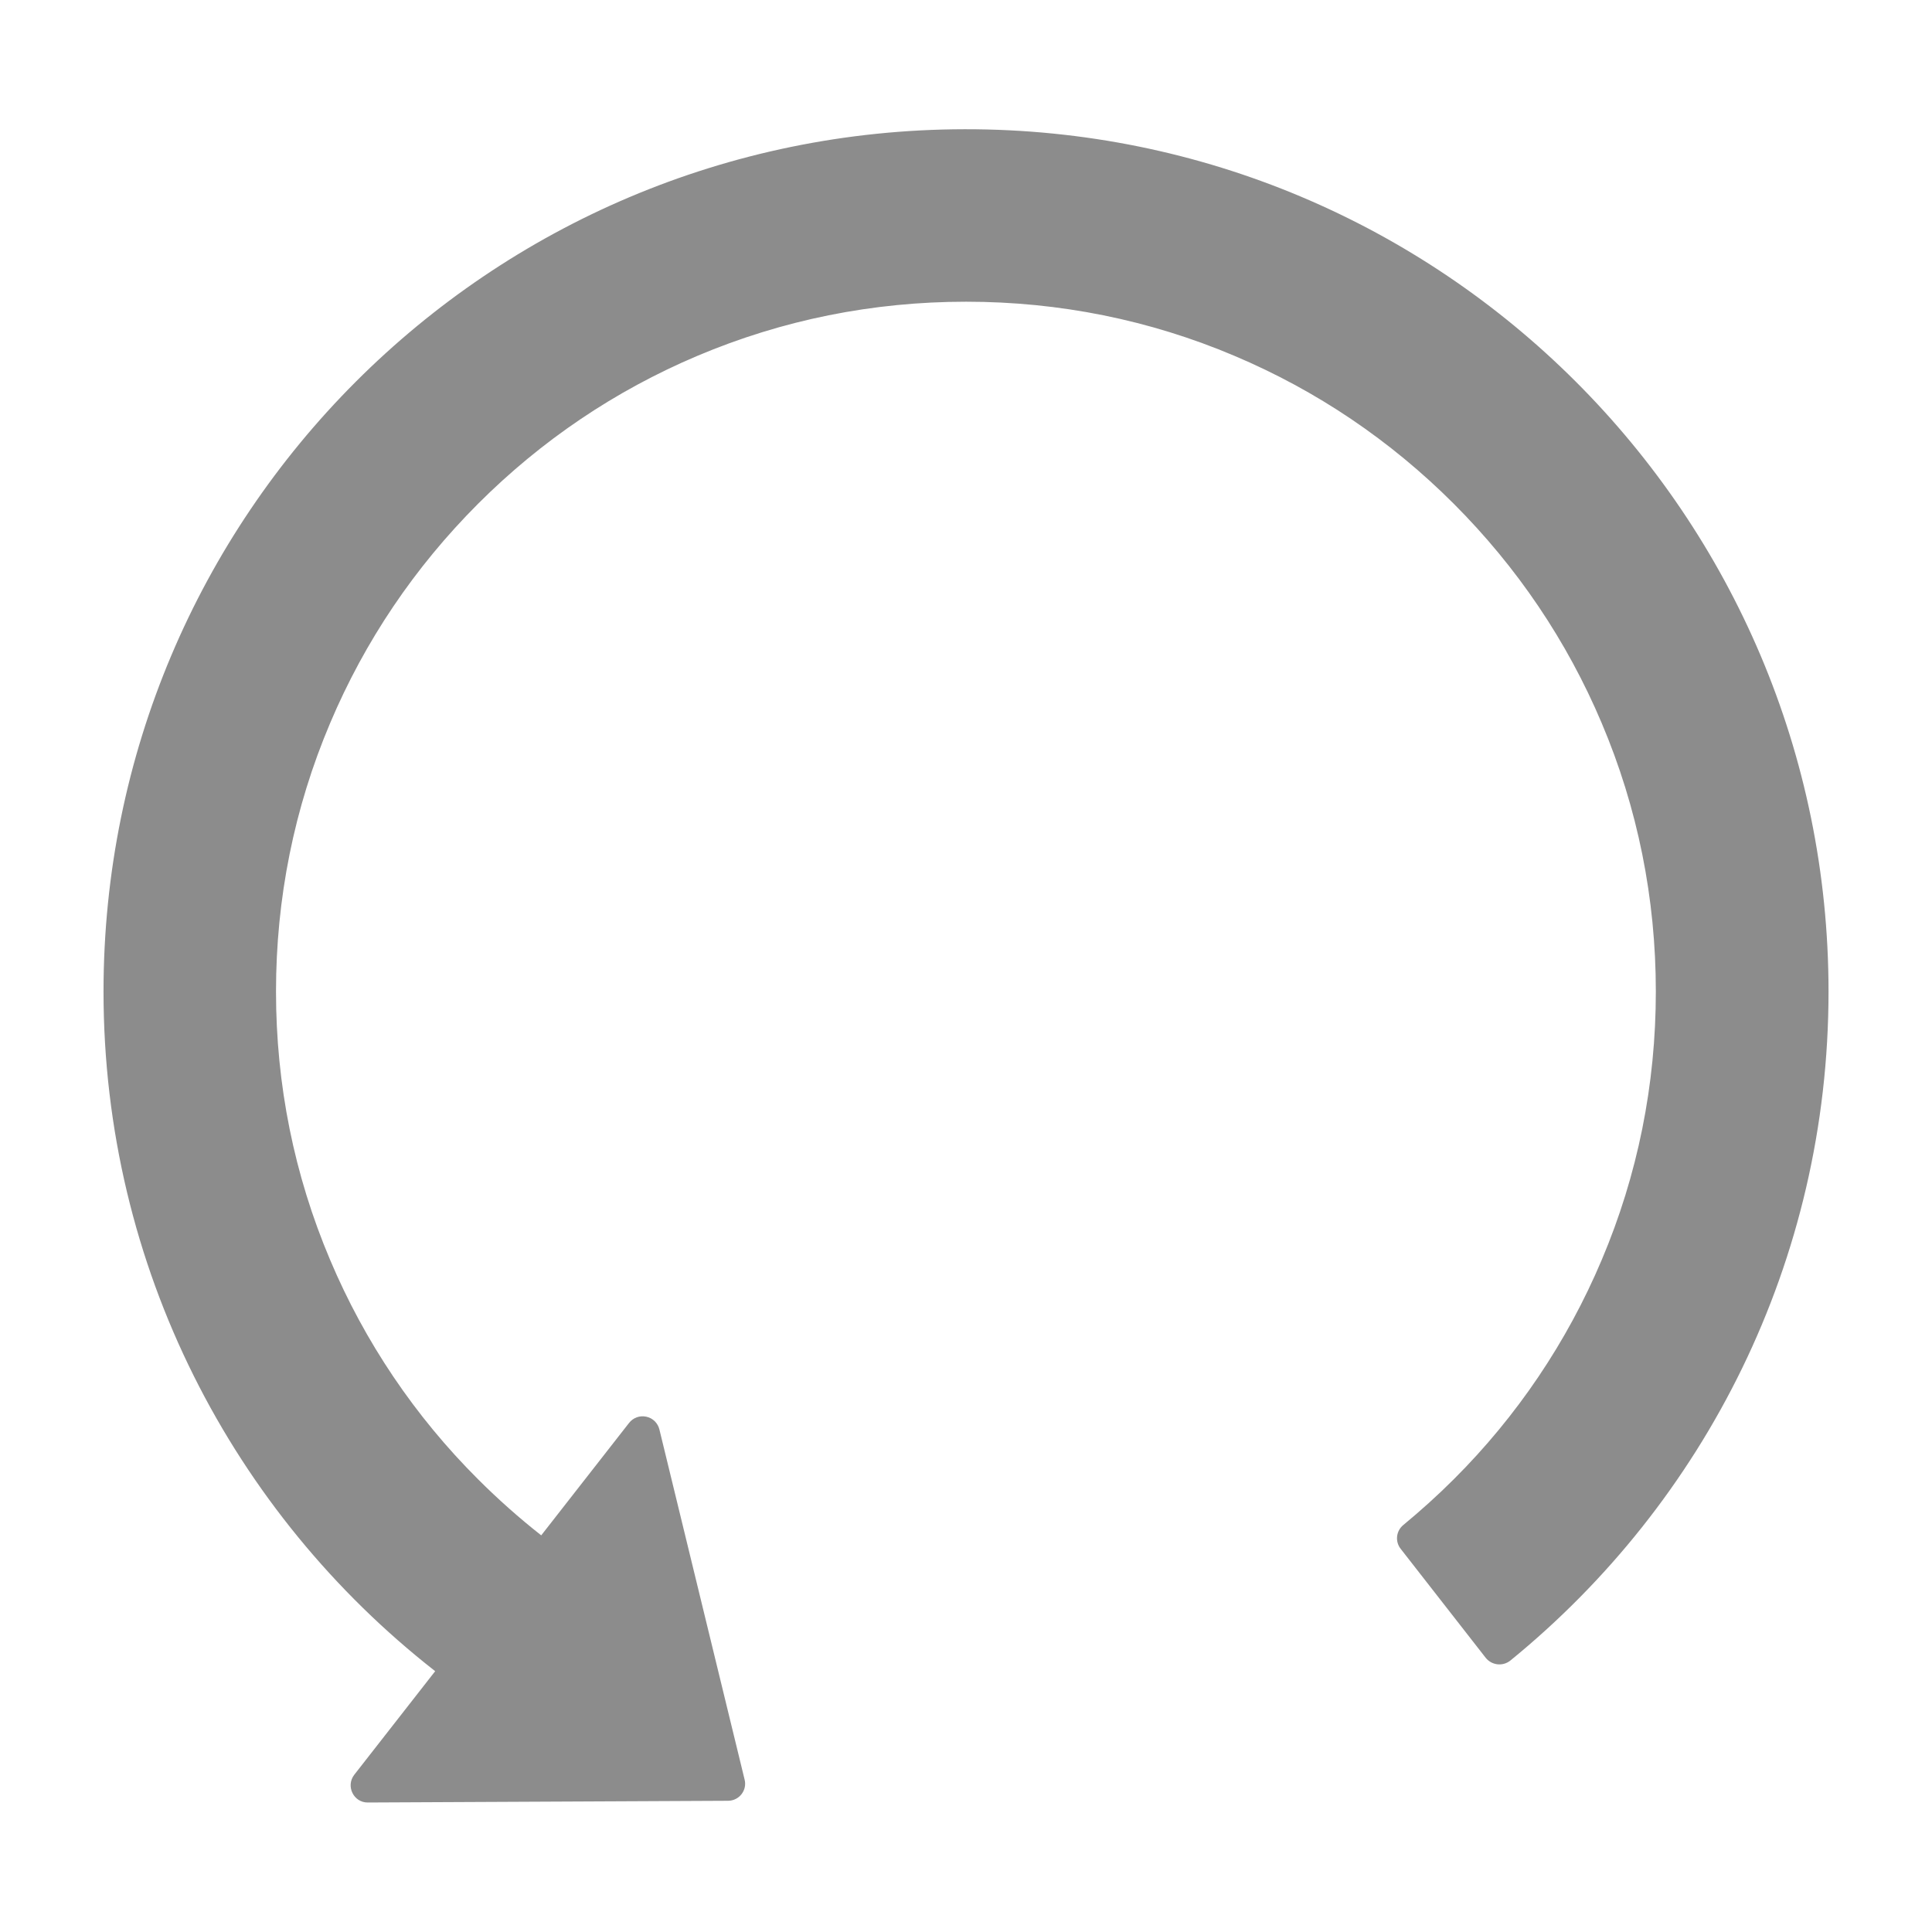
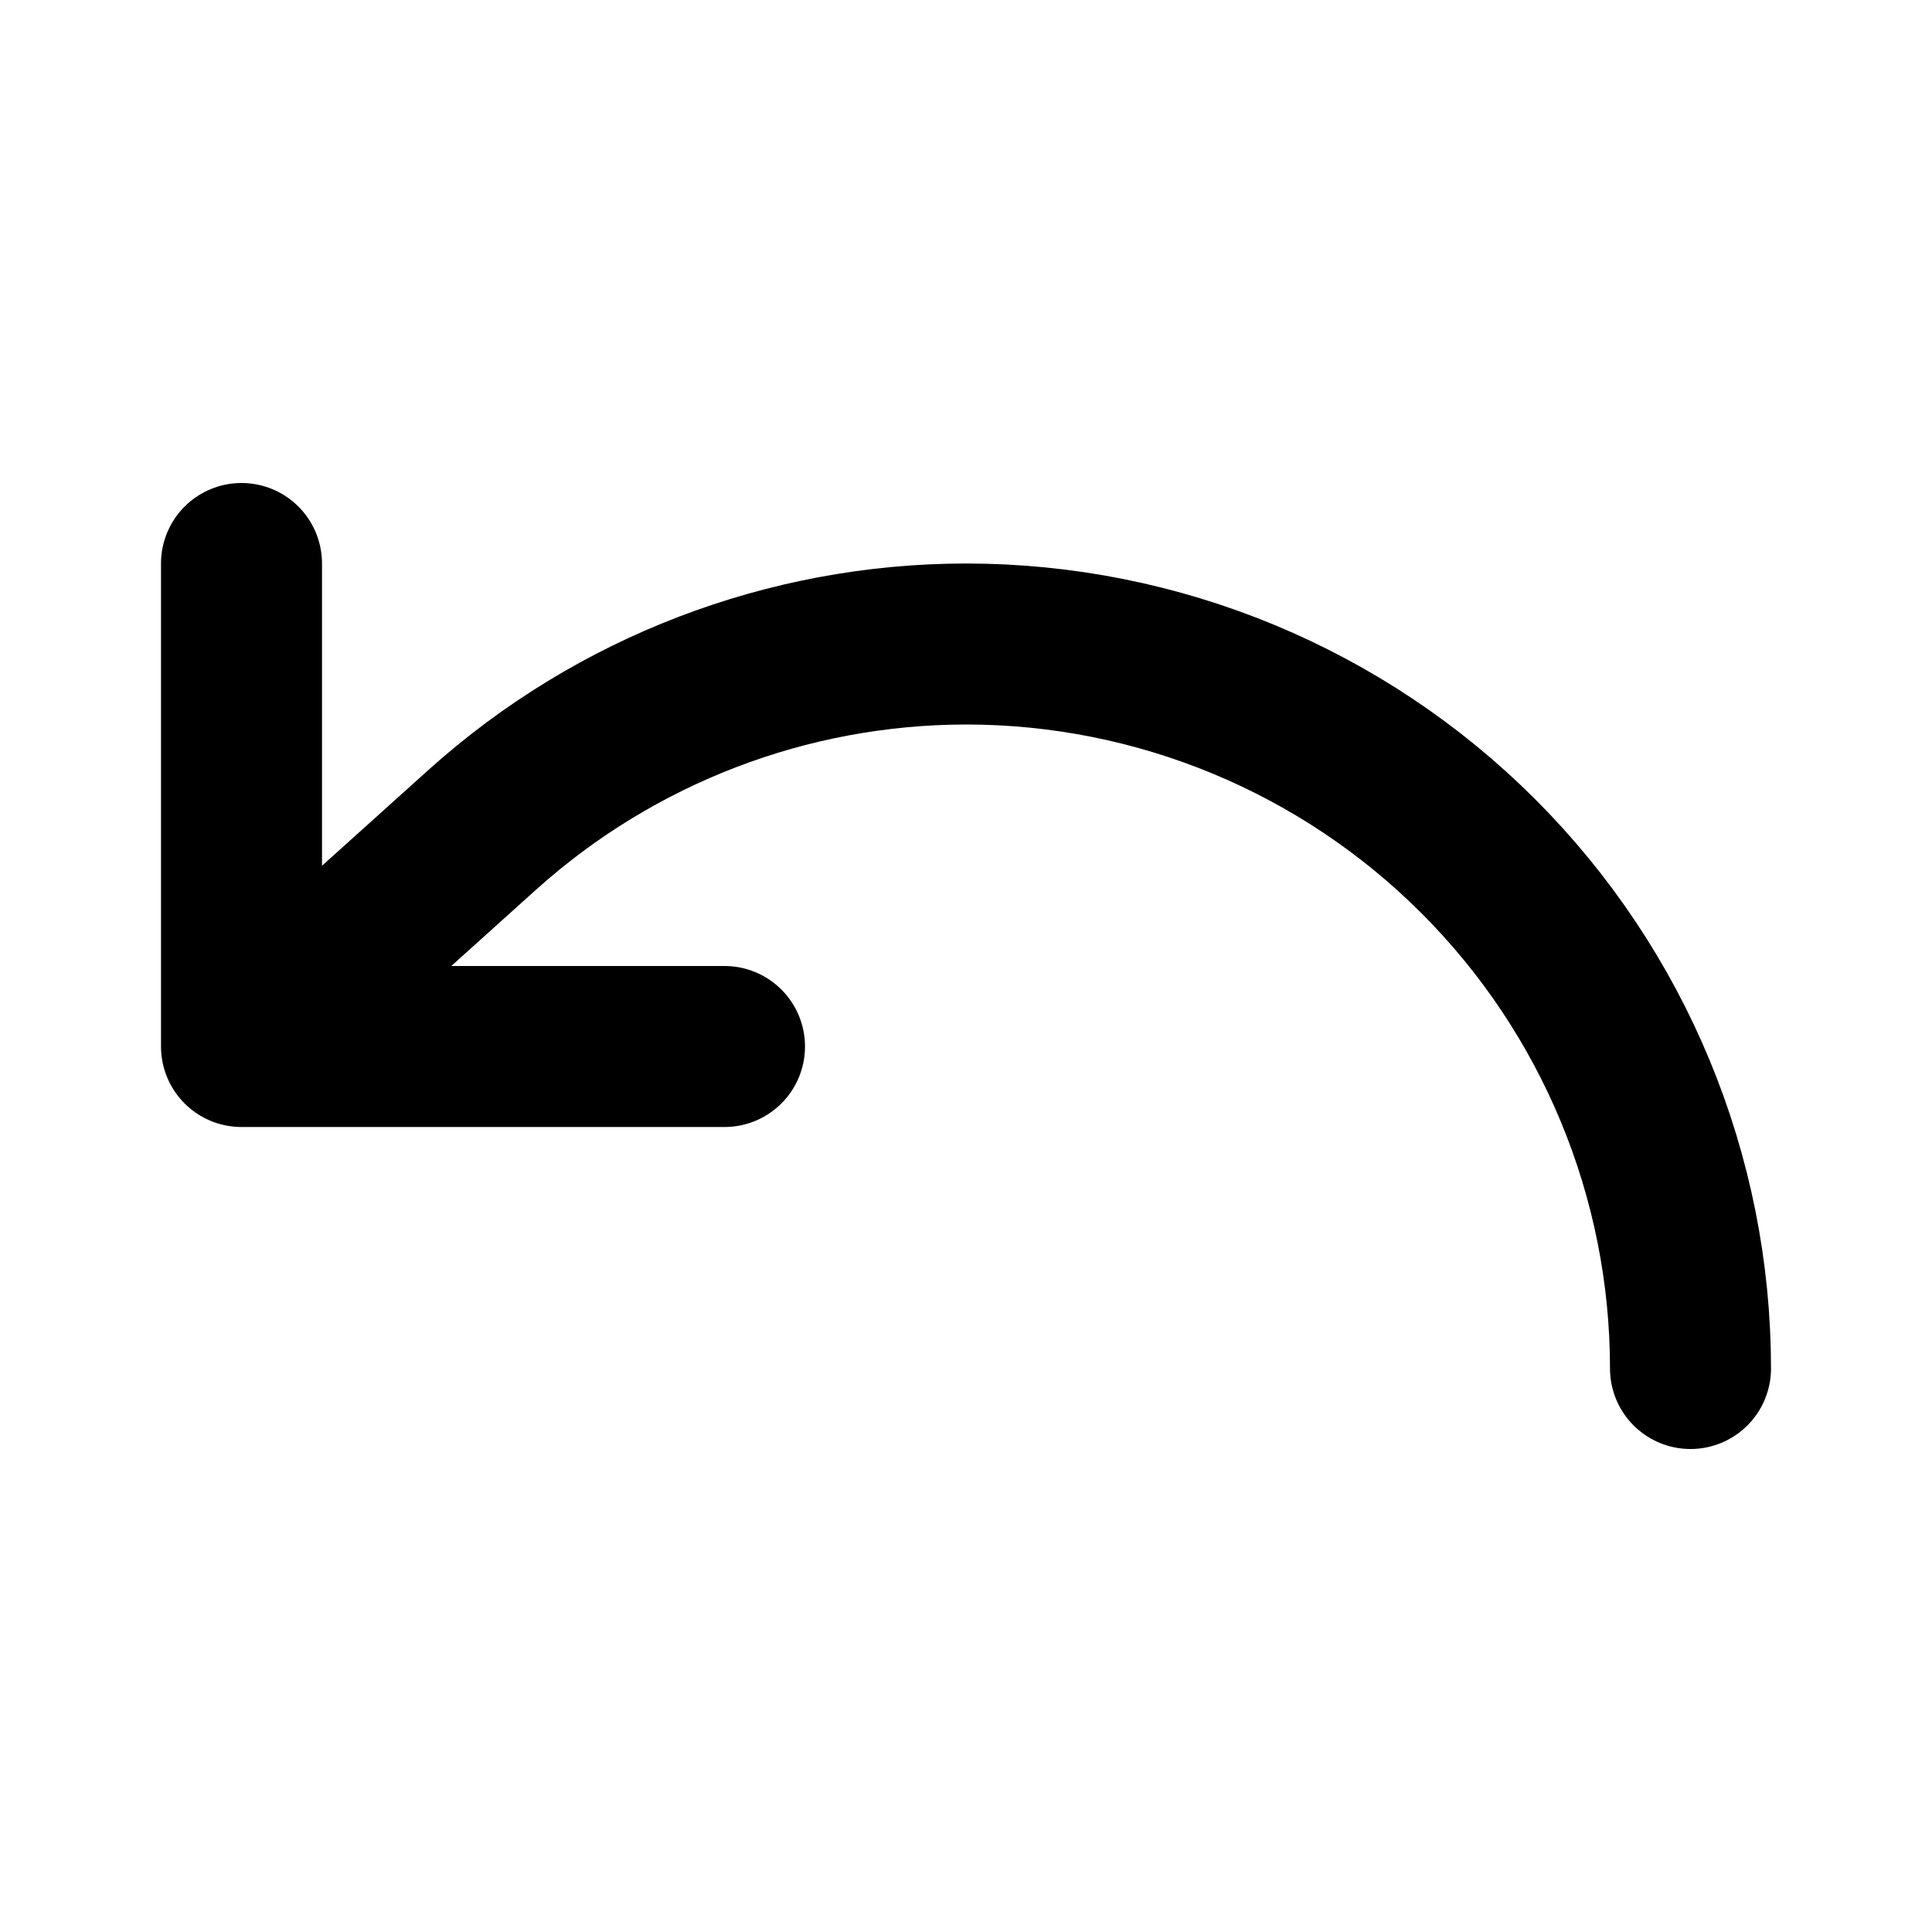
- <svg xmlns="http://www.w3.org/2000/svg" width="36" height="36" viewBox="0 0 36 36" fill="none">
-   <path d="M17.977 2.408C9.101 2.42 1.929 9.6 1.929 18.476C1.929 23.619 4.348 28.199 8.109 31.14L6.602 33.069C6.437 33.281 6.59 33.591 6.855 33.587L13.565 33.555C13.774 33.555 13.927 33.358 13.874 33.157L12.287 26.636C12.273 26.577 12.242 26.524 12.199 26.481C12.155 26.439 12.101 26.41 12.042 26.398C11.983 26.385 11.921 26.389 11.864 26.41C11.807 26.431 11.758 26.468 11.721 26.515L10.085 28.609C9.676 28.287 9.282 27.938 8.908 27.564C7.733 26.393 6.797 25.006 6.152 23.478C5.481 21.895 5.143 20.211 5.143 18.476C5.143 16.74 5.481 15.056 6.152 13.473C6.799 11.943 7.727 10.569 8.908 9.387C10.089 8.206 11.464 7.278 12.994 6.631C14.581 5.96 16.265 5.622 18.001 5.622C19.736 5.622 21.42 5.96 23.003 6.631C24.534 7.278 25.908 8.206 27.089 9.387C28.27 10.569 29.198 11.943 29.845 13.473C30.516 15.056 30.854 16.74 30.854 18.476C30.854 20.211 30.516 21.895 29.845 23.478C29.2 25.006 28.264 26.393 27.089 27.564C26.788 27.865 26.474 28.147 26.149 28.416C26.084 28.469 26.042 28.545 26.033 28.629C26.024 28.712 26.048 28.796 26.101 28.862L27.684 30.891C27.796 31.031 28.001 31.055 28.142 30.943C31.762 27.994 34.072 23.506 34.072 18.476C34.072 9.592 26.864 2.396 17.977 2.408Z" fill="black" fill-opacity="0.45" />
+ <svg xmlns="http://www.w3.org/2000/svg" width="24" height="24" viewBox="0 0 24 24" fill="none">
+   <path d="M9 13H3V7M3 13L6 10.3C7.649 8.821 9.785 8.002 12 8C14.387 8 16.676 8.948 18.364 10.636C20.052 12.324 21 14.613 21 17" stroke="black" stroke-width="2" stroke-linecap="round" stroke-linejoin="round" />
</svg>
